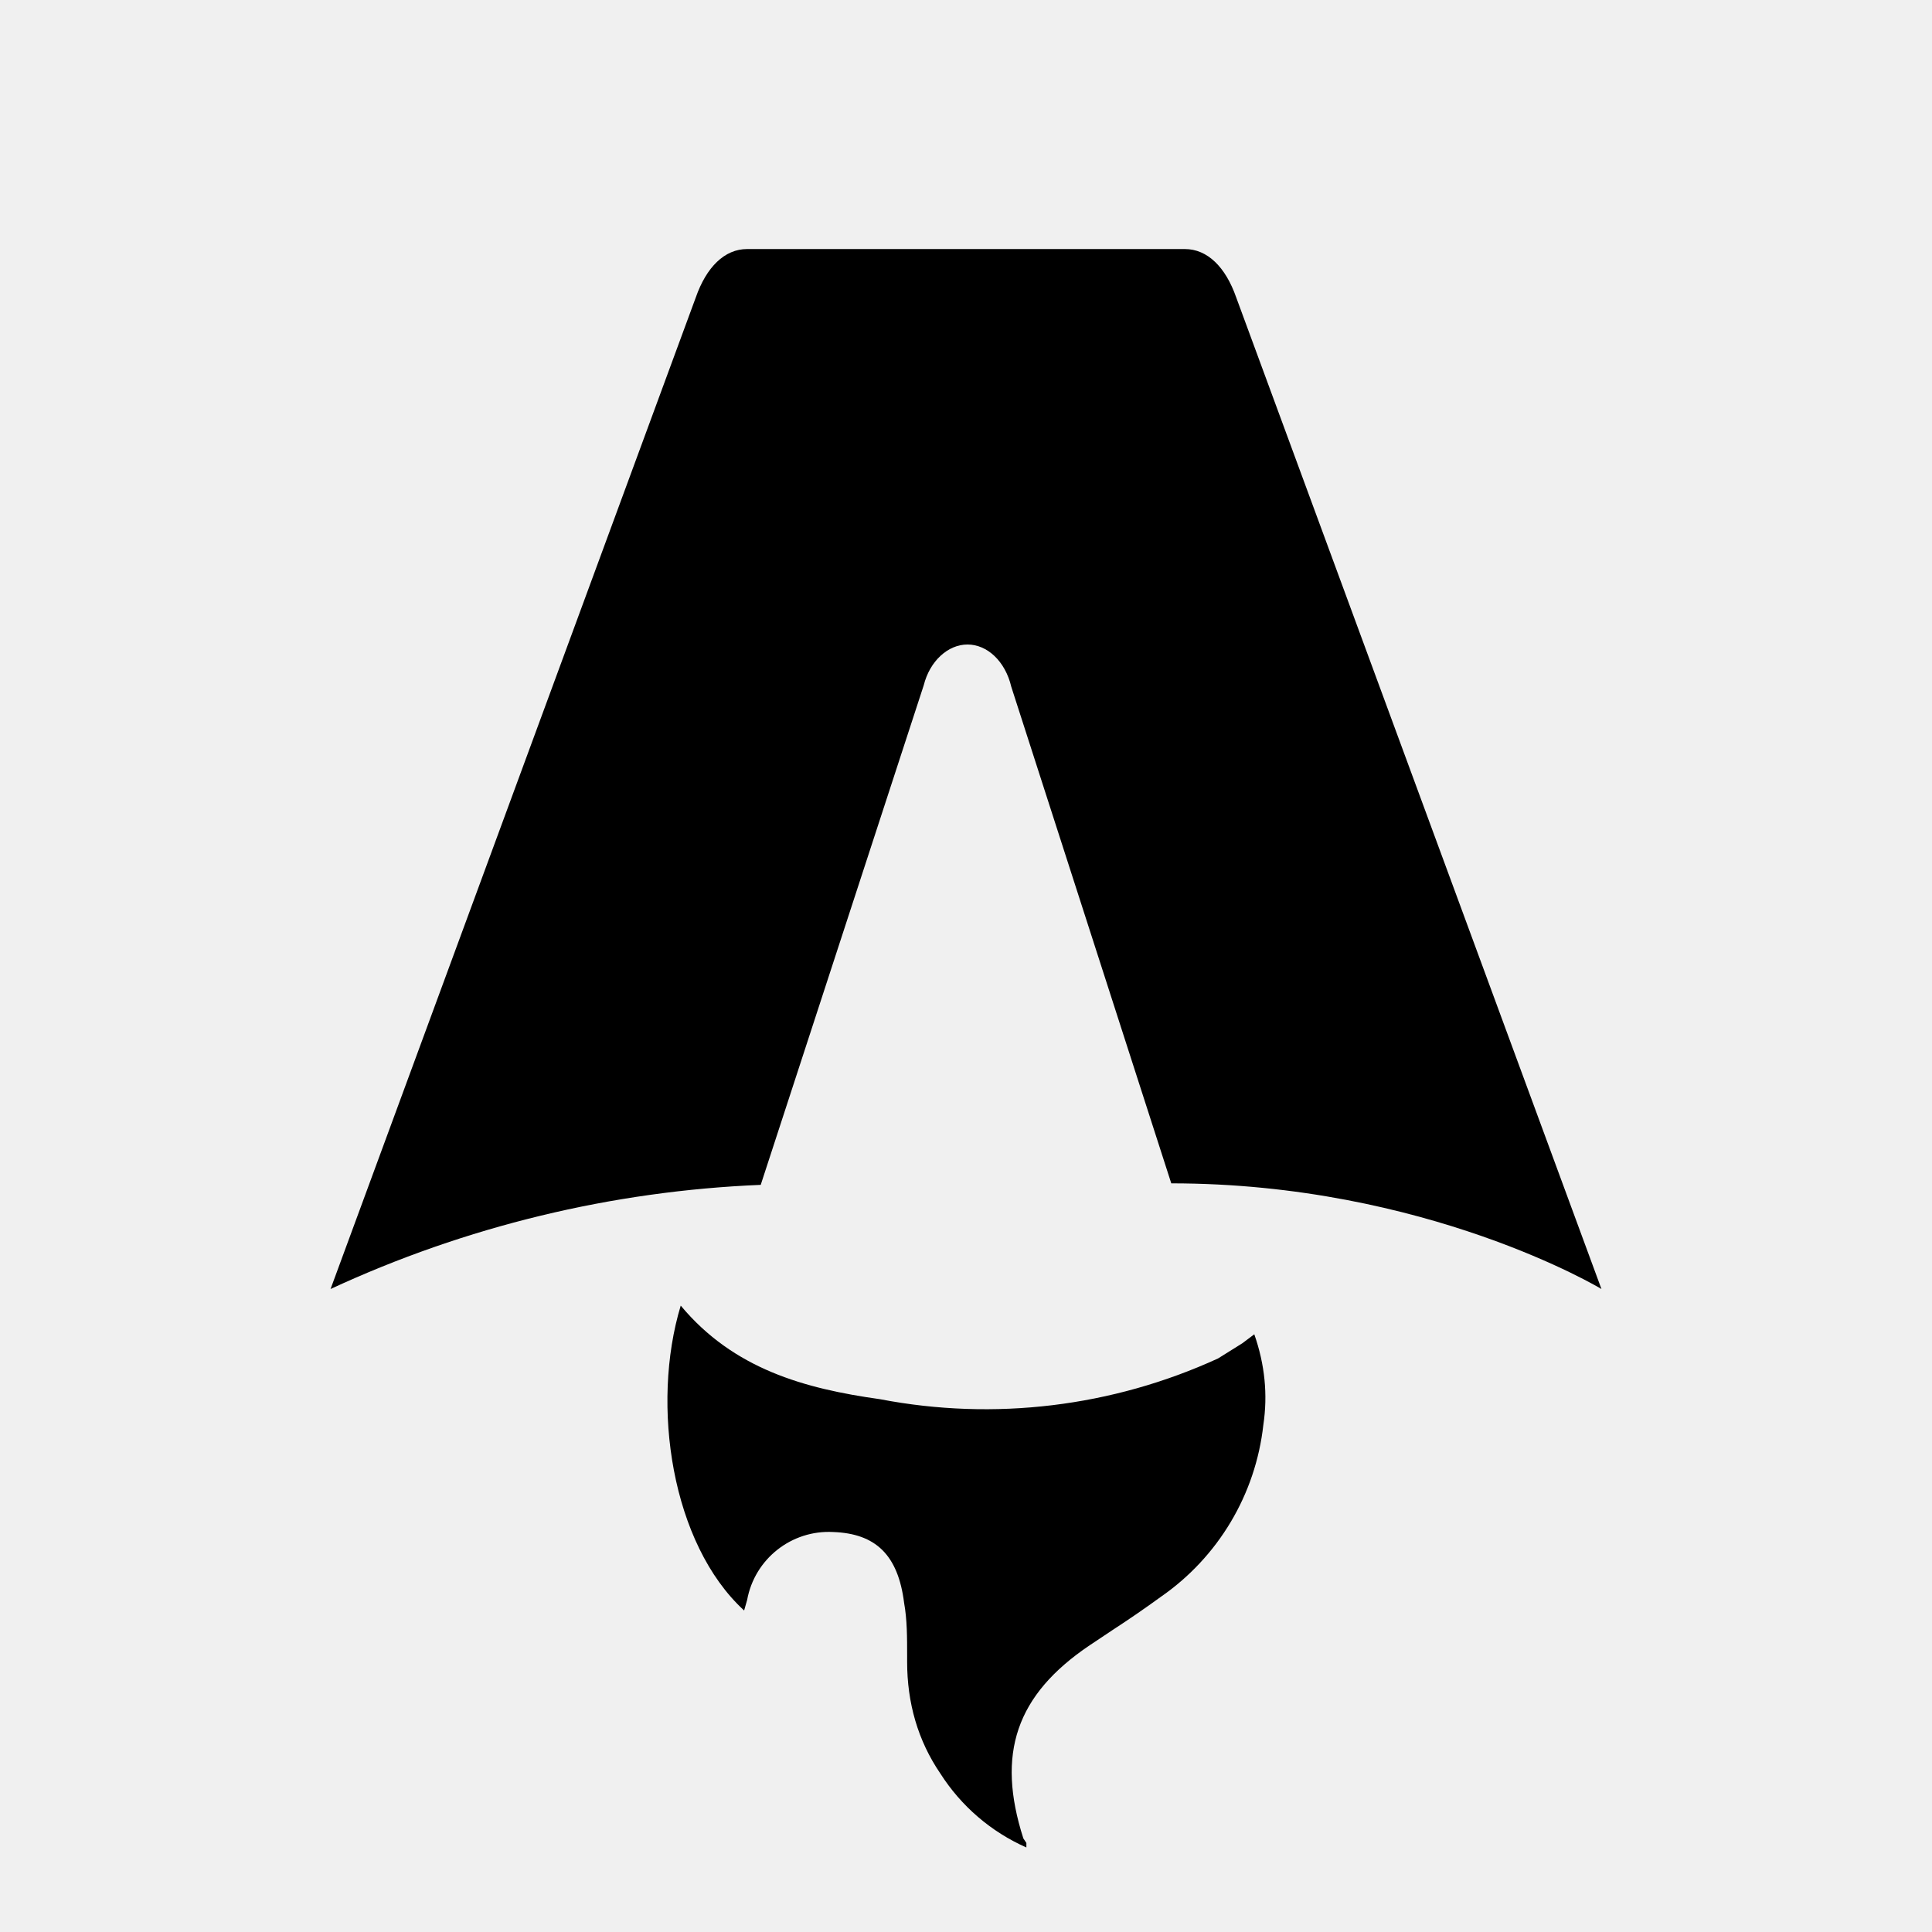
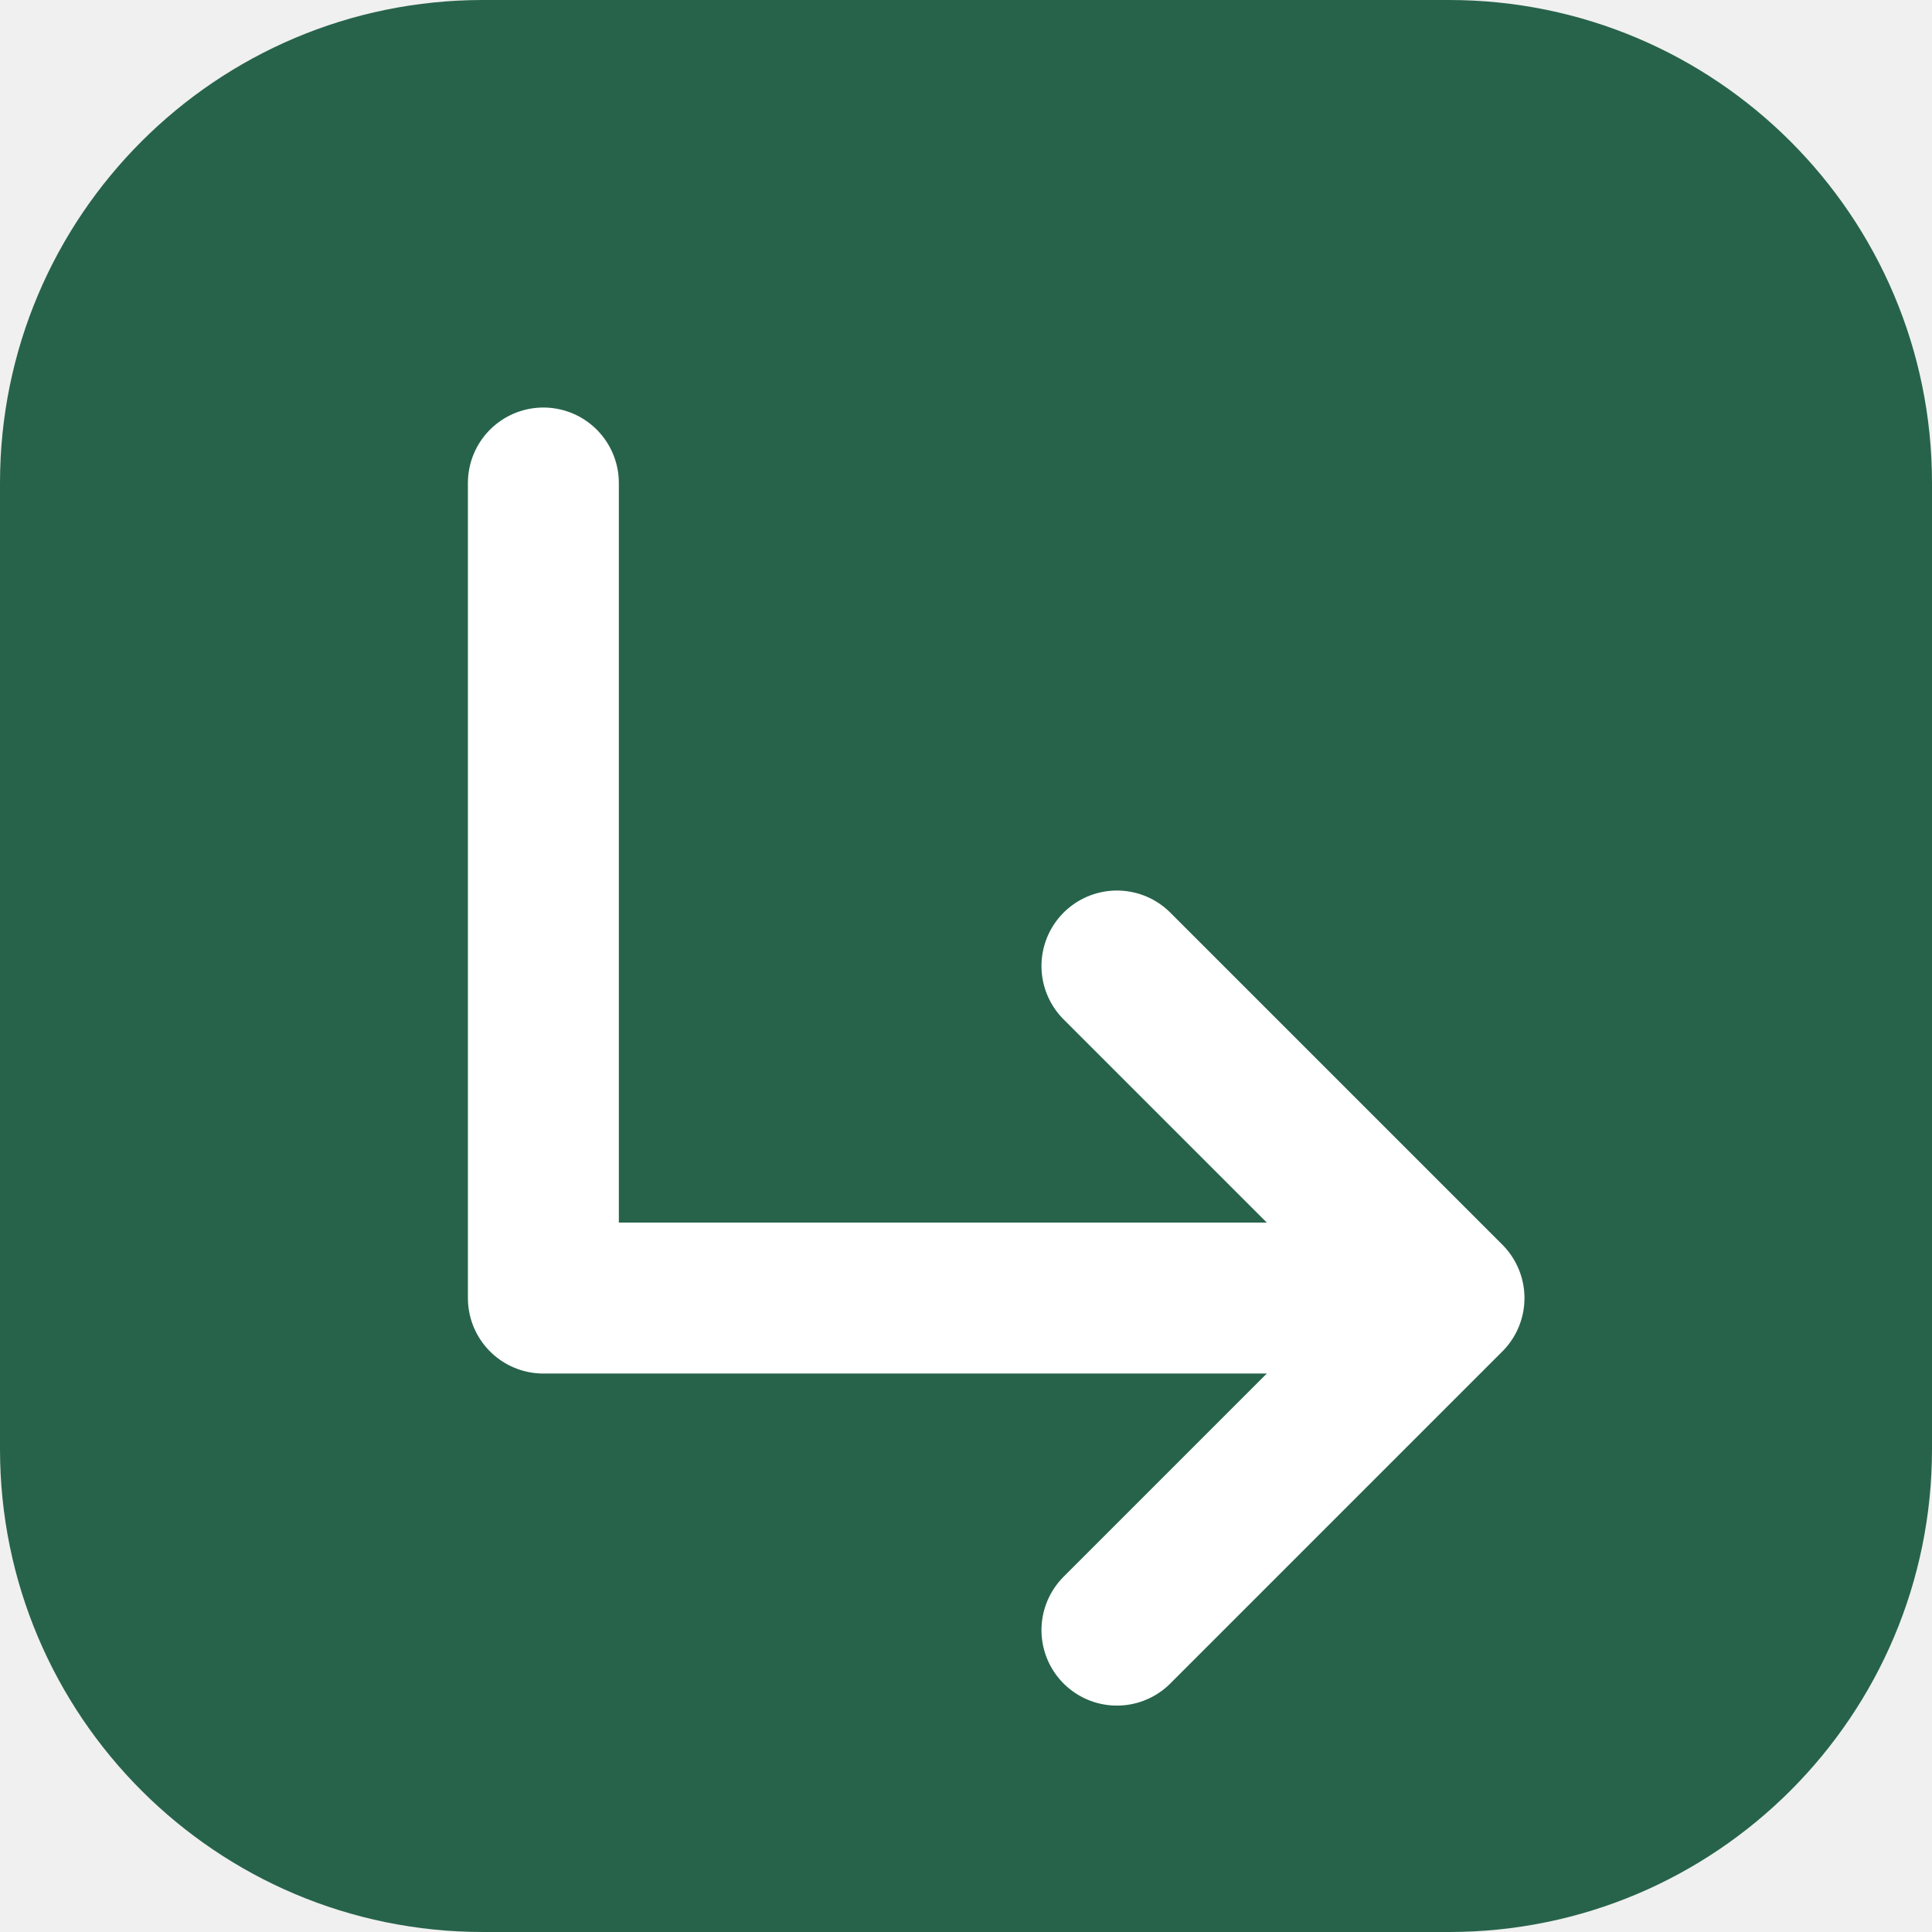
- <svg xmlns="http://www.w3.org/2000/svg" fill="none" viewBox="0 0 128 128">
-   <path d="M50.4 78.5a75.1 75.1 0 0 0-28.5 6.9l24.2-65.7c.7-2 1.9-3.2 3.4-3.2h29c1.5 0 2.7 1.2 3.4 3.2l24.2 65.7s-11.6-7-28.5-7L67 45.5c-.4-1.7-1.6-2.8-2.9-2.8-1.3 0-2.5 1.1-2.9 2.7L50.4 78.5Zm-1.1 28.2Zm-4.2-20.2c-2 6.6-.6 15.8 4.2 20.2a17.5 17.5 0 0 1 .2-.7 5.5 5.5 0 0 1 5.7-4.5c2.8.1 4.3 1.5 4.7 4.7.2 1.1.2 2.3.2 3.5v.4c0 2.7.7 5.2 2.2 7.4a13 13 0 0 0 5.7 4.9v-.3l-.2-.3c-1.8-5.6-.5-9.5 4.4-12.8l1.5-1a73 73 0 0 0 3.2-2.2 16 16 0 0 0 6.8-11.4c.3-2 .1-4-.6-6l-.8.6-1.6 1a37 37 0 0 1-22.4 2.7c-5-.7-9.7-2-13.2-6.2Z" />
-   <style>
-         path { fill: #000; }
-         @media (prefers-color-scheme: dark) {
-             path { fill: #FFF; }
-         }
-     </style>
+ <svg xmlns="http://www.w3.org/2000/svg" fill="none" viewBox="0 0 64 64">
+   <rect width="64" height="64" rx="16" fill="#27634b" />
+   <path d="M18 16v27h29m-10-11 11 11-11 11" stroke="#fff" stroke-width="5" stroke-linecap="round" stroke-linejoin="round" />
</svg>
